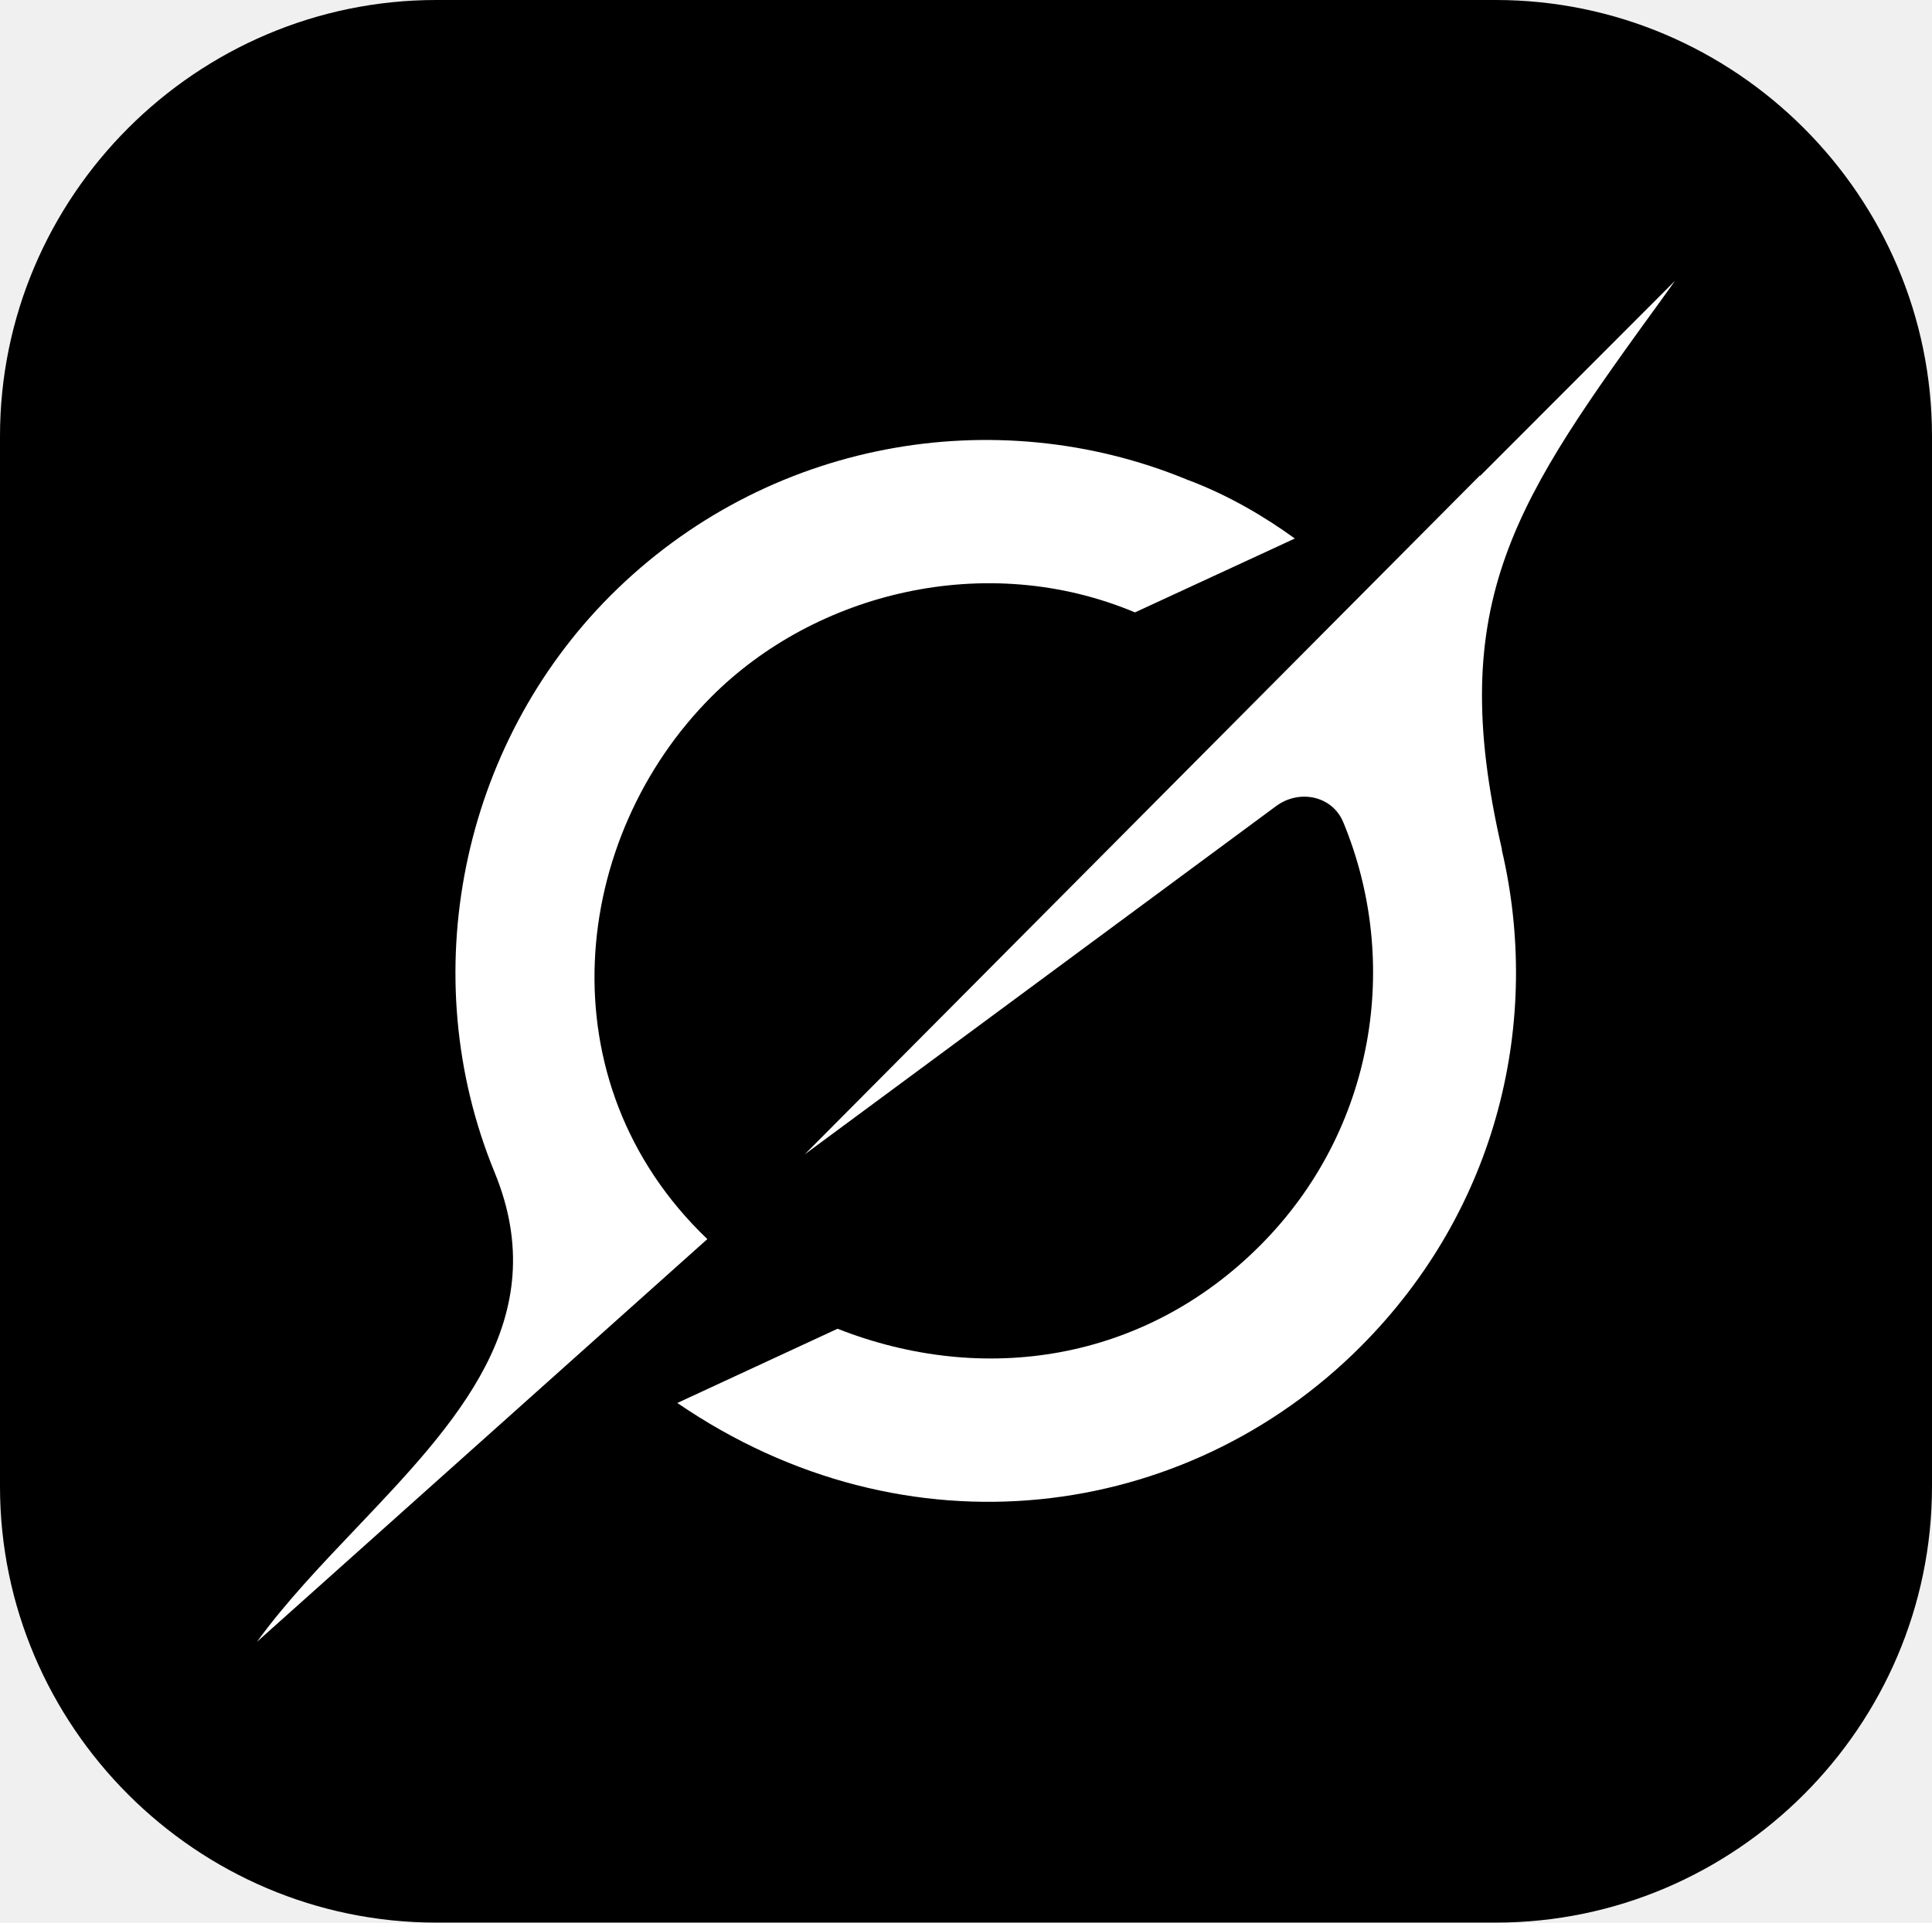
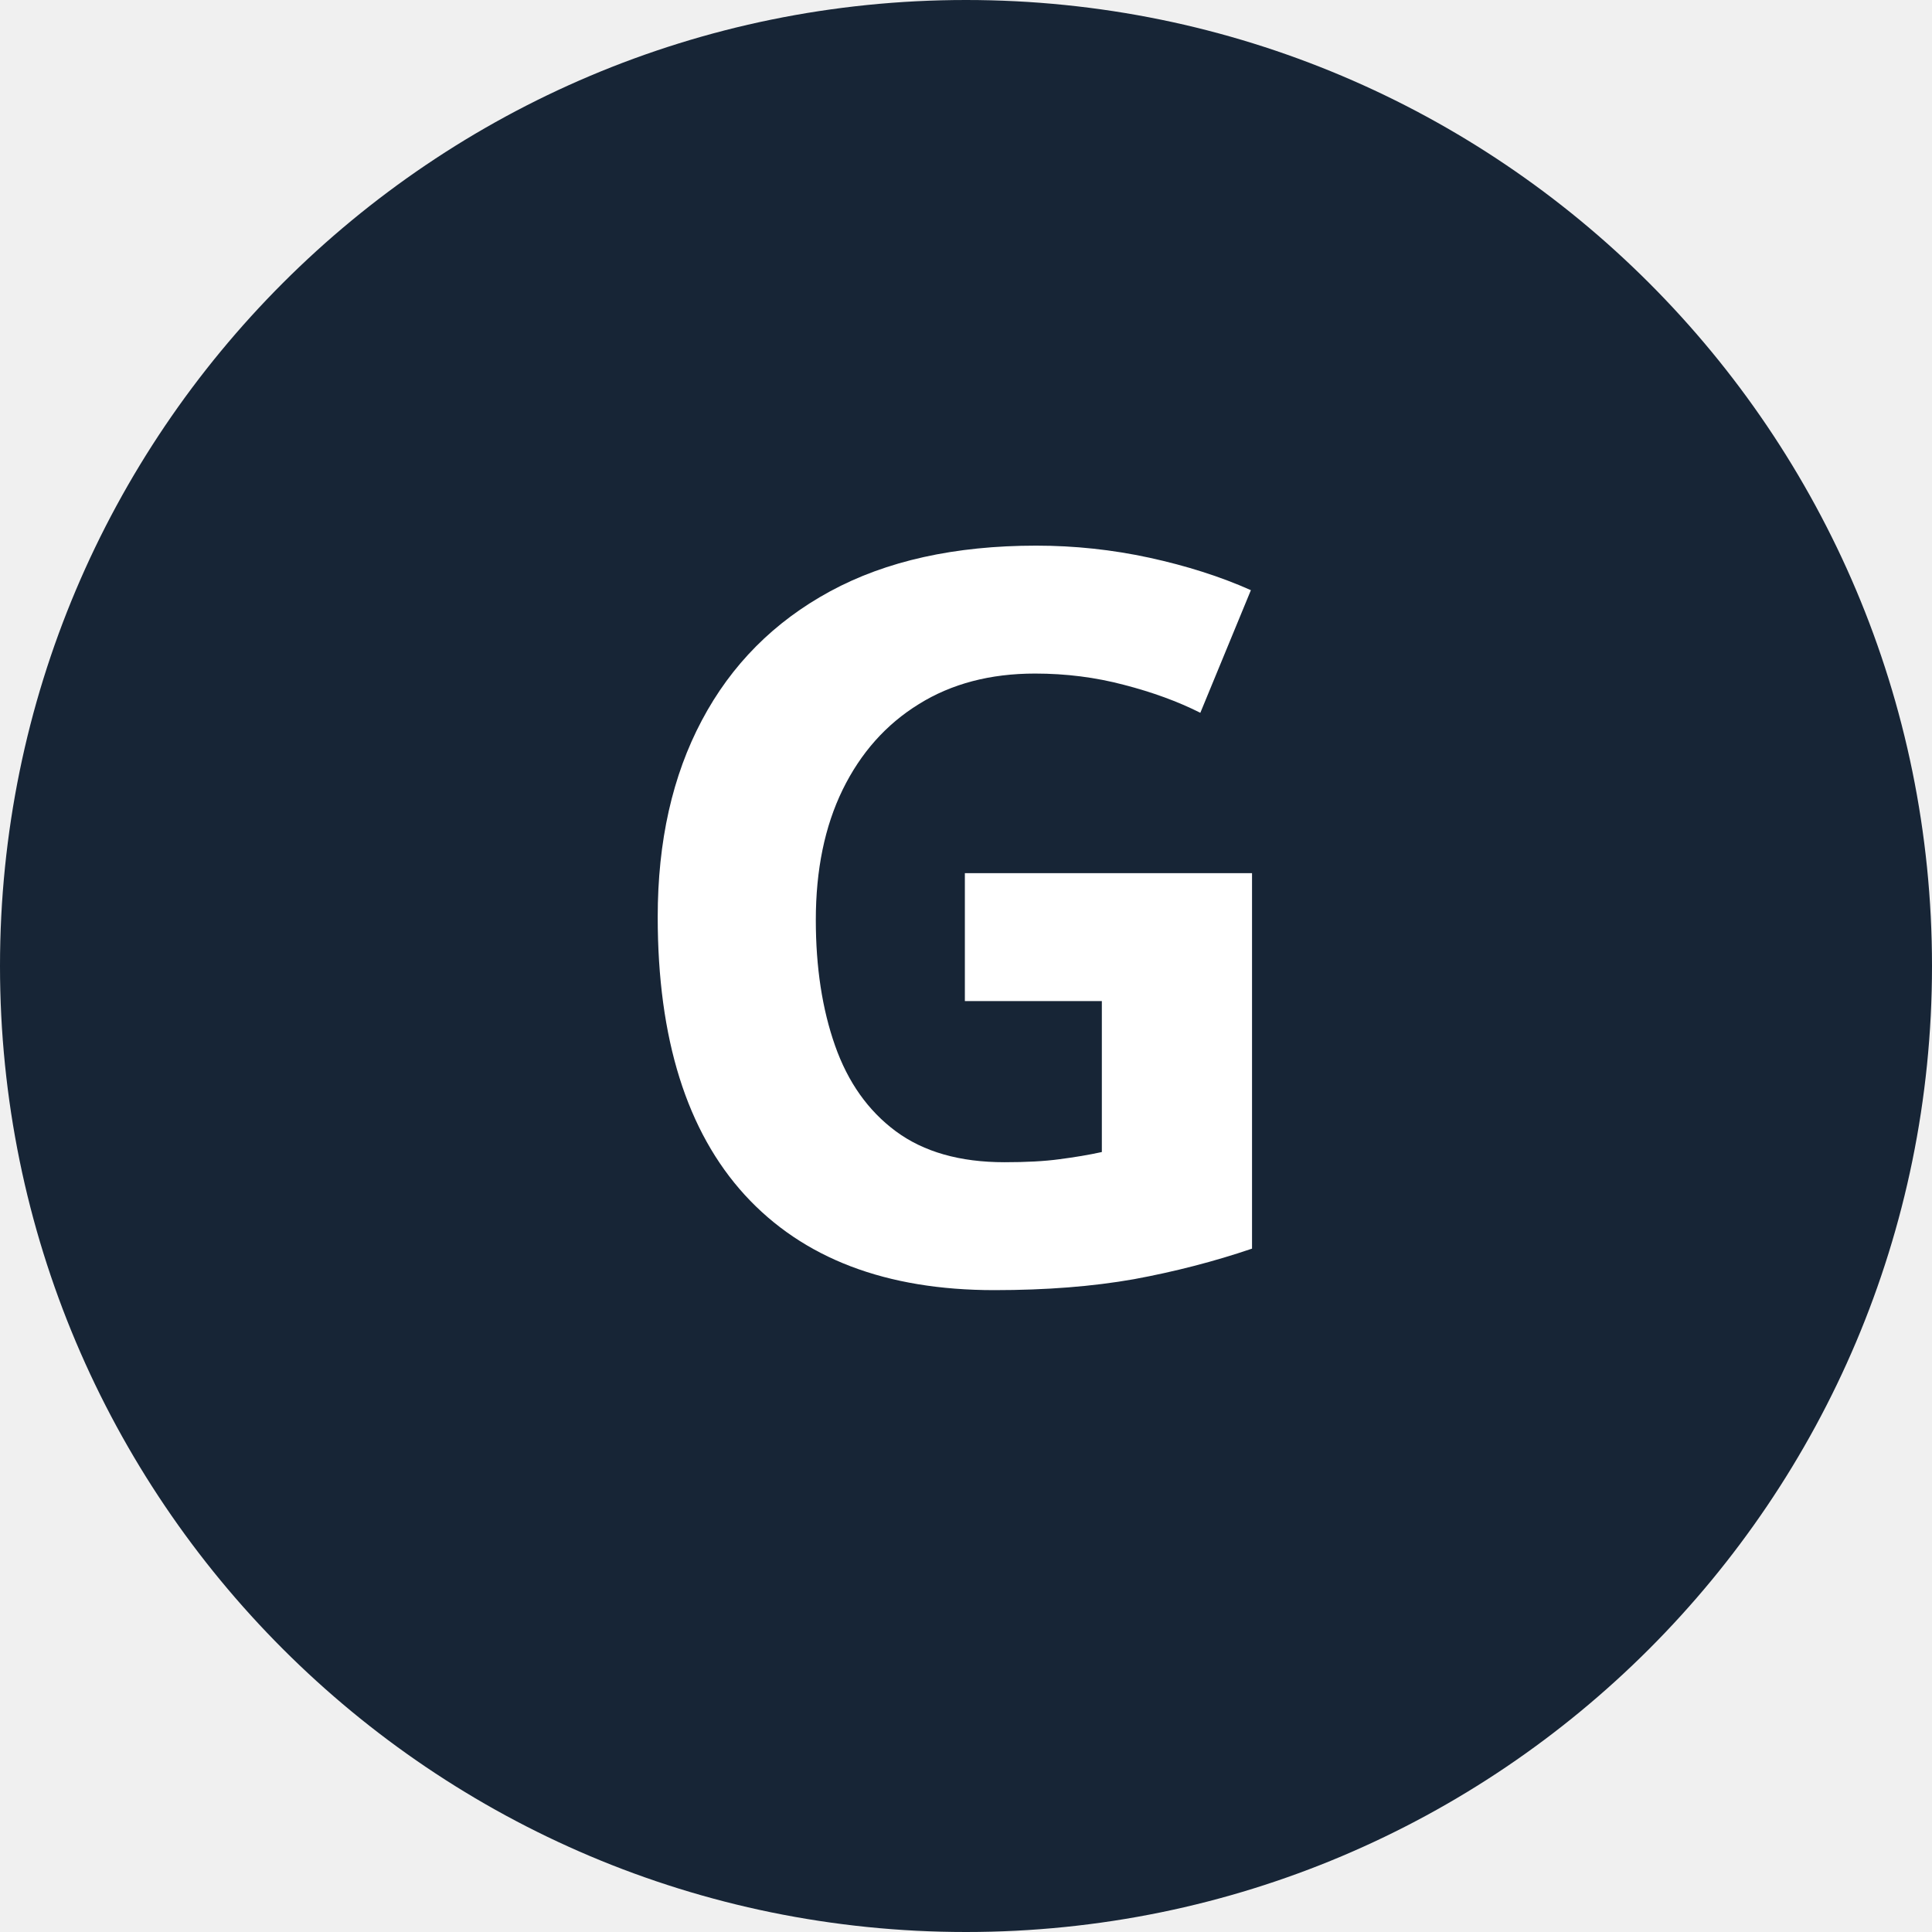
- <svg xmlns="http://www.w3.org/2000/svg" shape-rendering="geometricPrecision" text-rendering="geometricPrecision" image-rendering="optimizeQuality" fill-rule="evenodd" clip-rule="evenodd" viewBox="0 0 512 509.641">
-   <path d="M115.612 0h280.776C459.975 0 512 52.026 512 115.612v278.416c0 63.587-52.025 115.613-115.612 115.613H115.612C52.026 509.641 0 457.615 0 394.028V115.612C0 52.026 52.026 0 115.612 0z" />
-   <path fill="#fff" d="M213.235 306.019l178.976-180.002v.169l51.695-51.763c-.924 1.32-1.86 2.605-2.785 3.89-39.281 54.164-58.46 80.649-43.07 146.922l-.09-.101c10.61 45.11-.744 95.137-37.398 131.836-46.216 46.306-120.167 56.611-181.063 14.928l42.462-19.675c38.863 15.278 81.392 8.57 111.947-22.03 30.566-30.6 37.432-75.159 22.065-112.252-2.92-7.025-11.67-8.795-17.792-4.263l-124.947 92.341zm-25.786 22.437l-.033.034L68.094 435.217c7.565-10.429 16.957-20.294 26.327-30.149 26.428-27.803 52.653-55.359 36.654-94.302-21.422-52.112-8.952-113.177 30.724-152.898 41.243-41.254 101.98-51.661 152.706-30.758 11.23 4.172 21.016 10.114 28.638 15.639l-42.359 19.584c-39.44-16.563-84.629-5.299-112.207 22.313-37.298 37.308-44.84 102.003-1.128 143.81z" />
+ <svg xmlns="http://www.w3.org/2000/svg" viewBox="0 0 80 80">
+   <rect width="80" height="80" rx="40" fill="#172536" />
+   <text x="40" y="53" text-anchor="middle" fill="white" font-family="system-ui,sans-serif" font-size="42" font-weight="700">G</text>
</svg>
